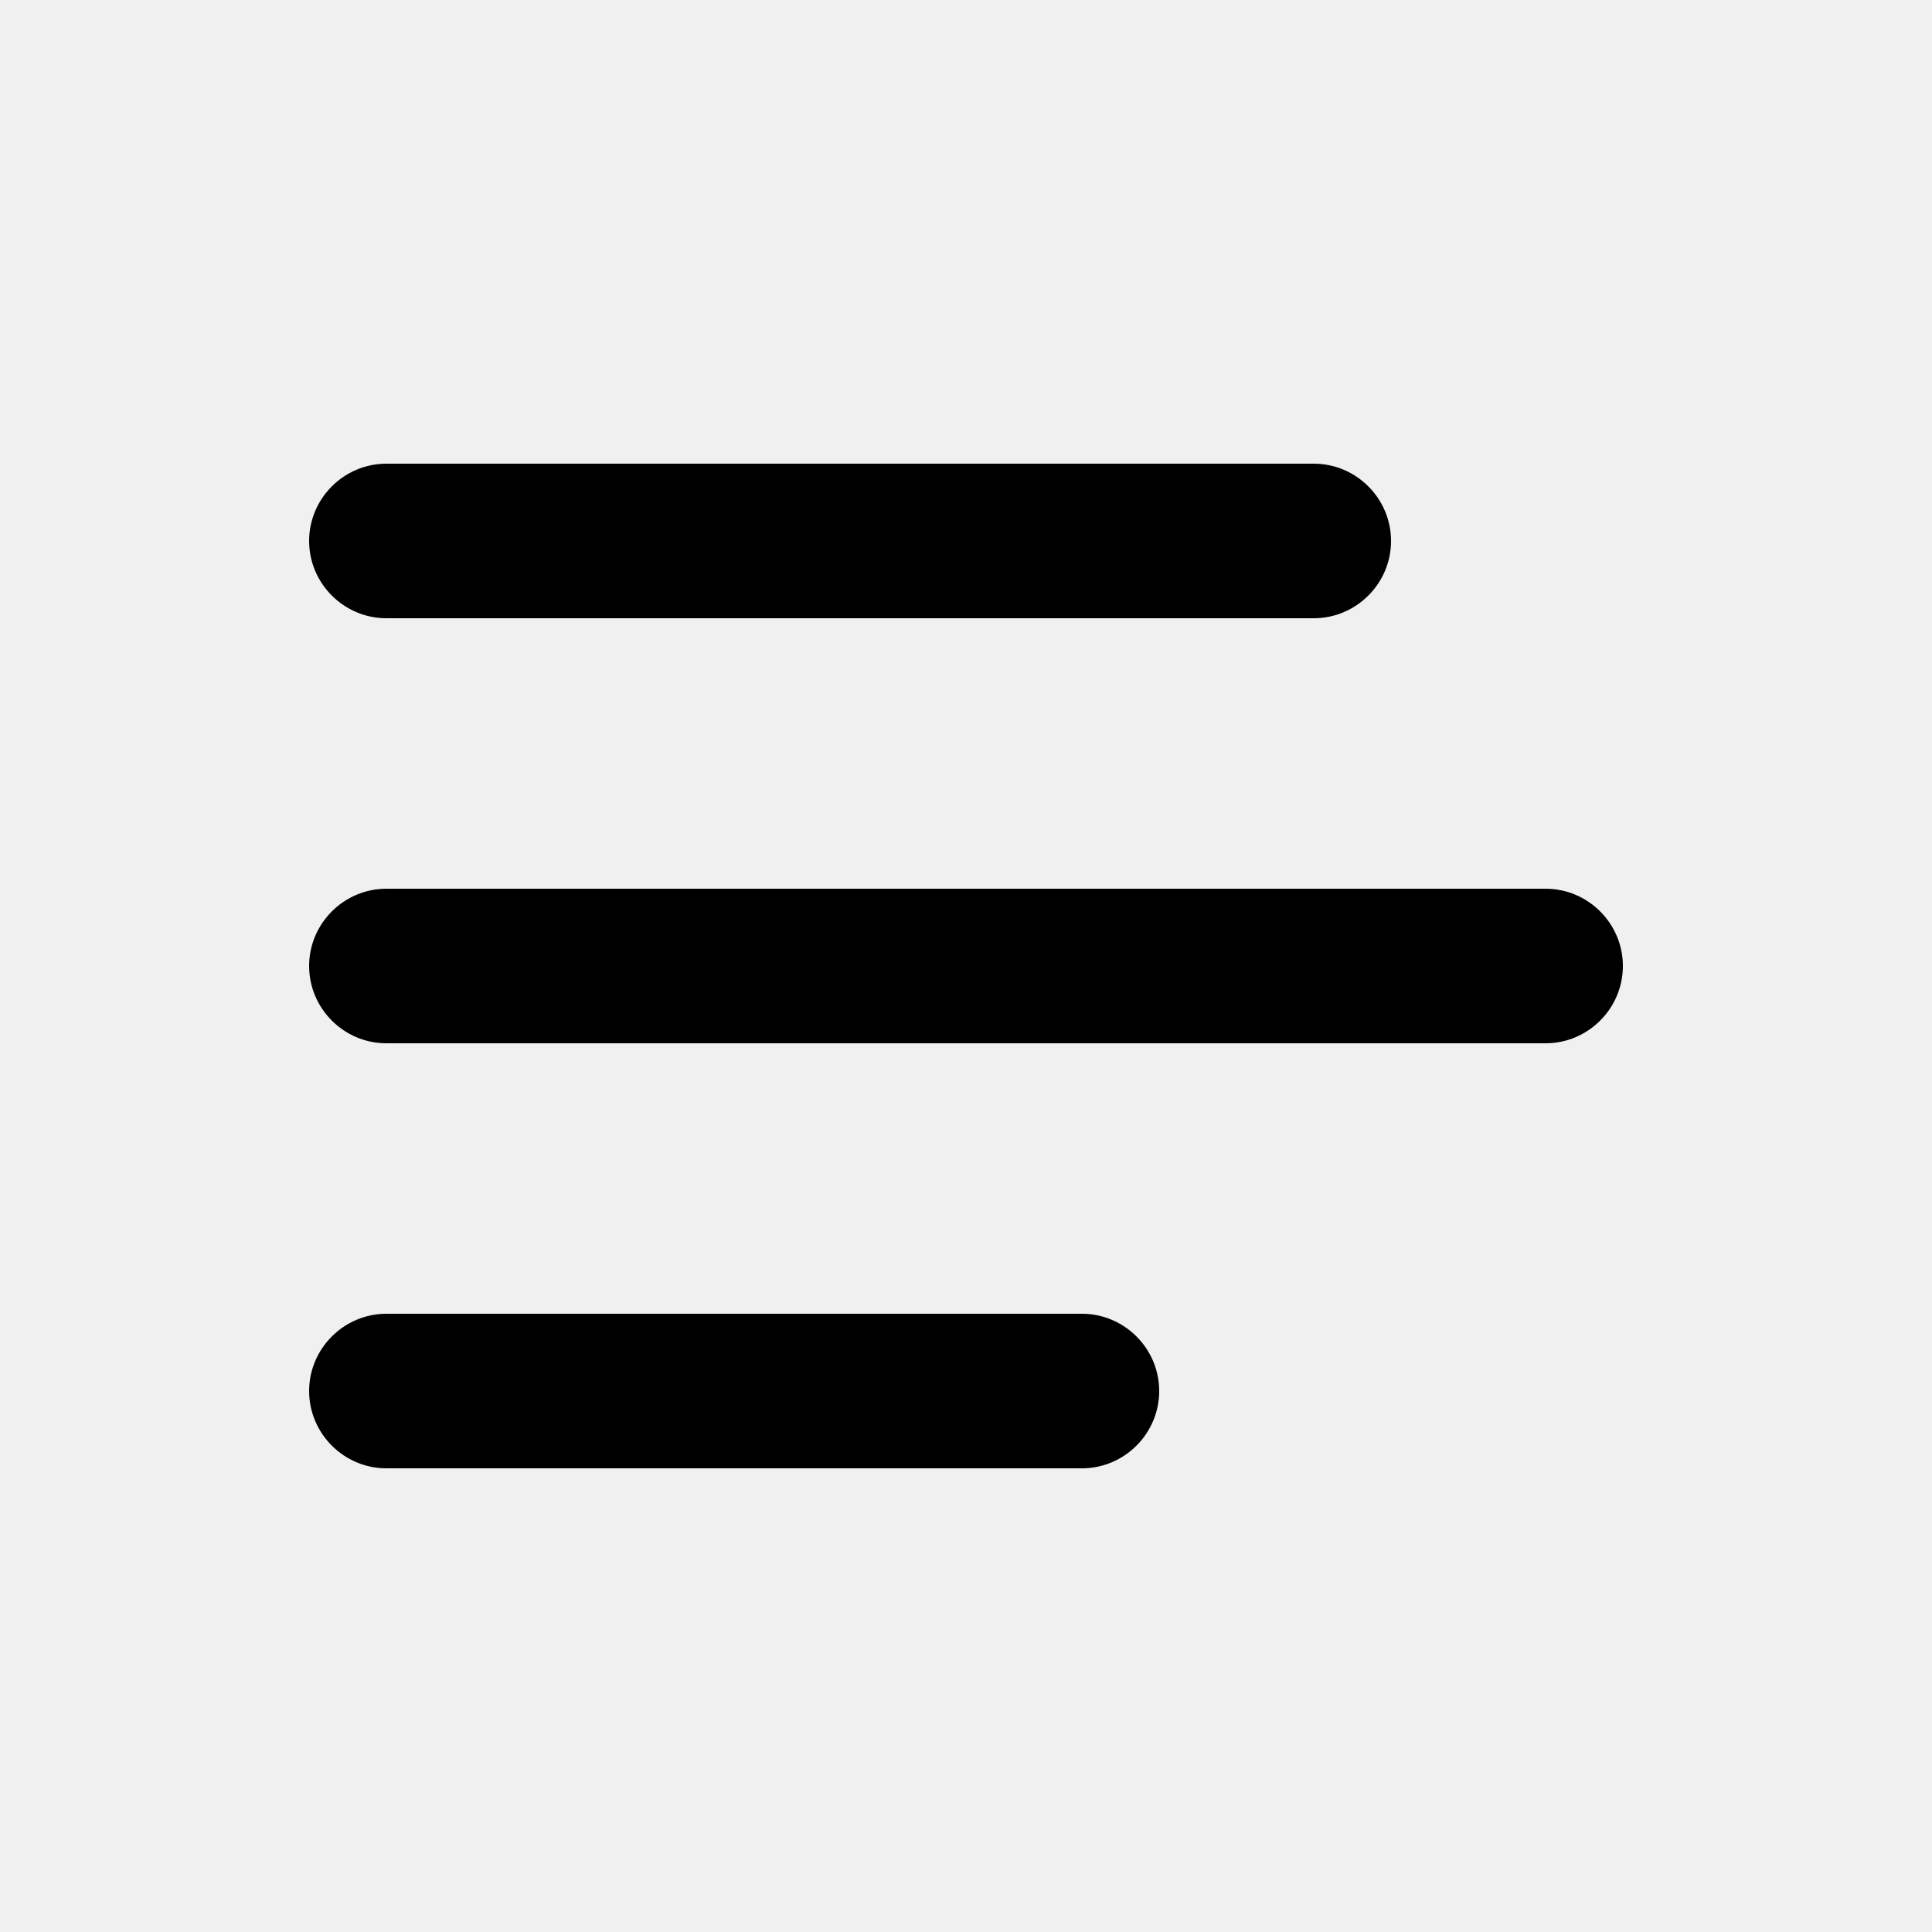
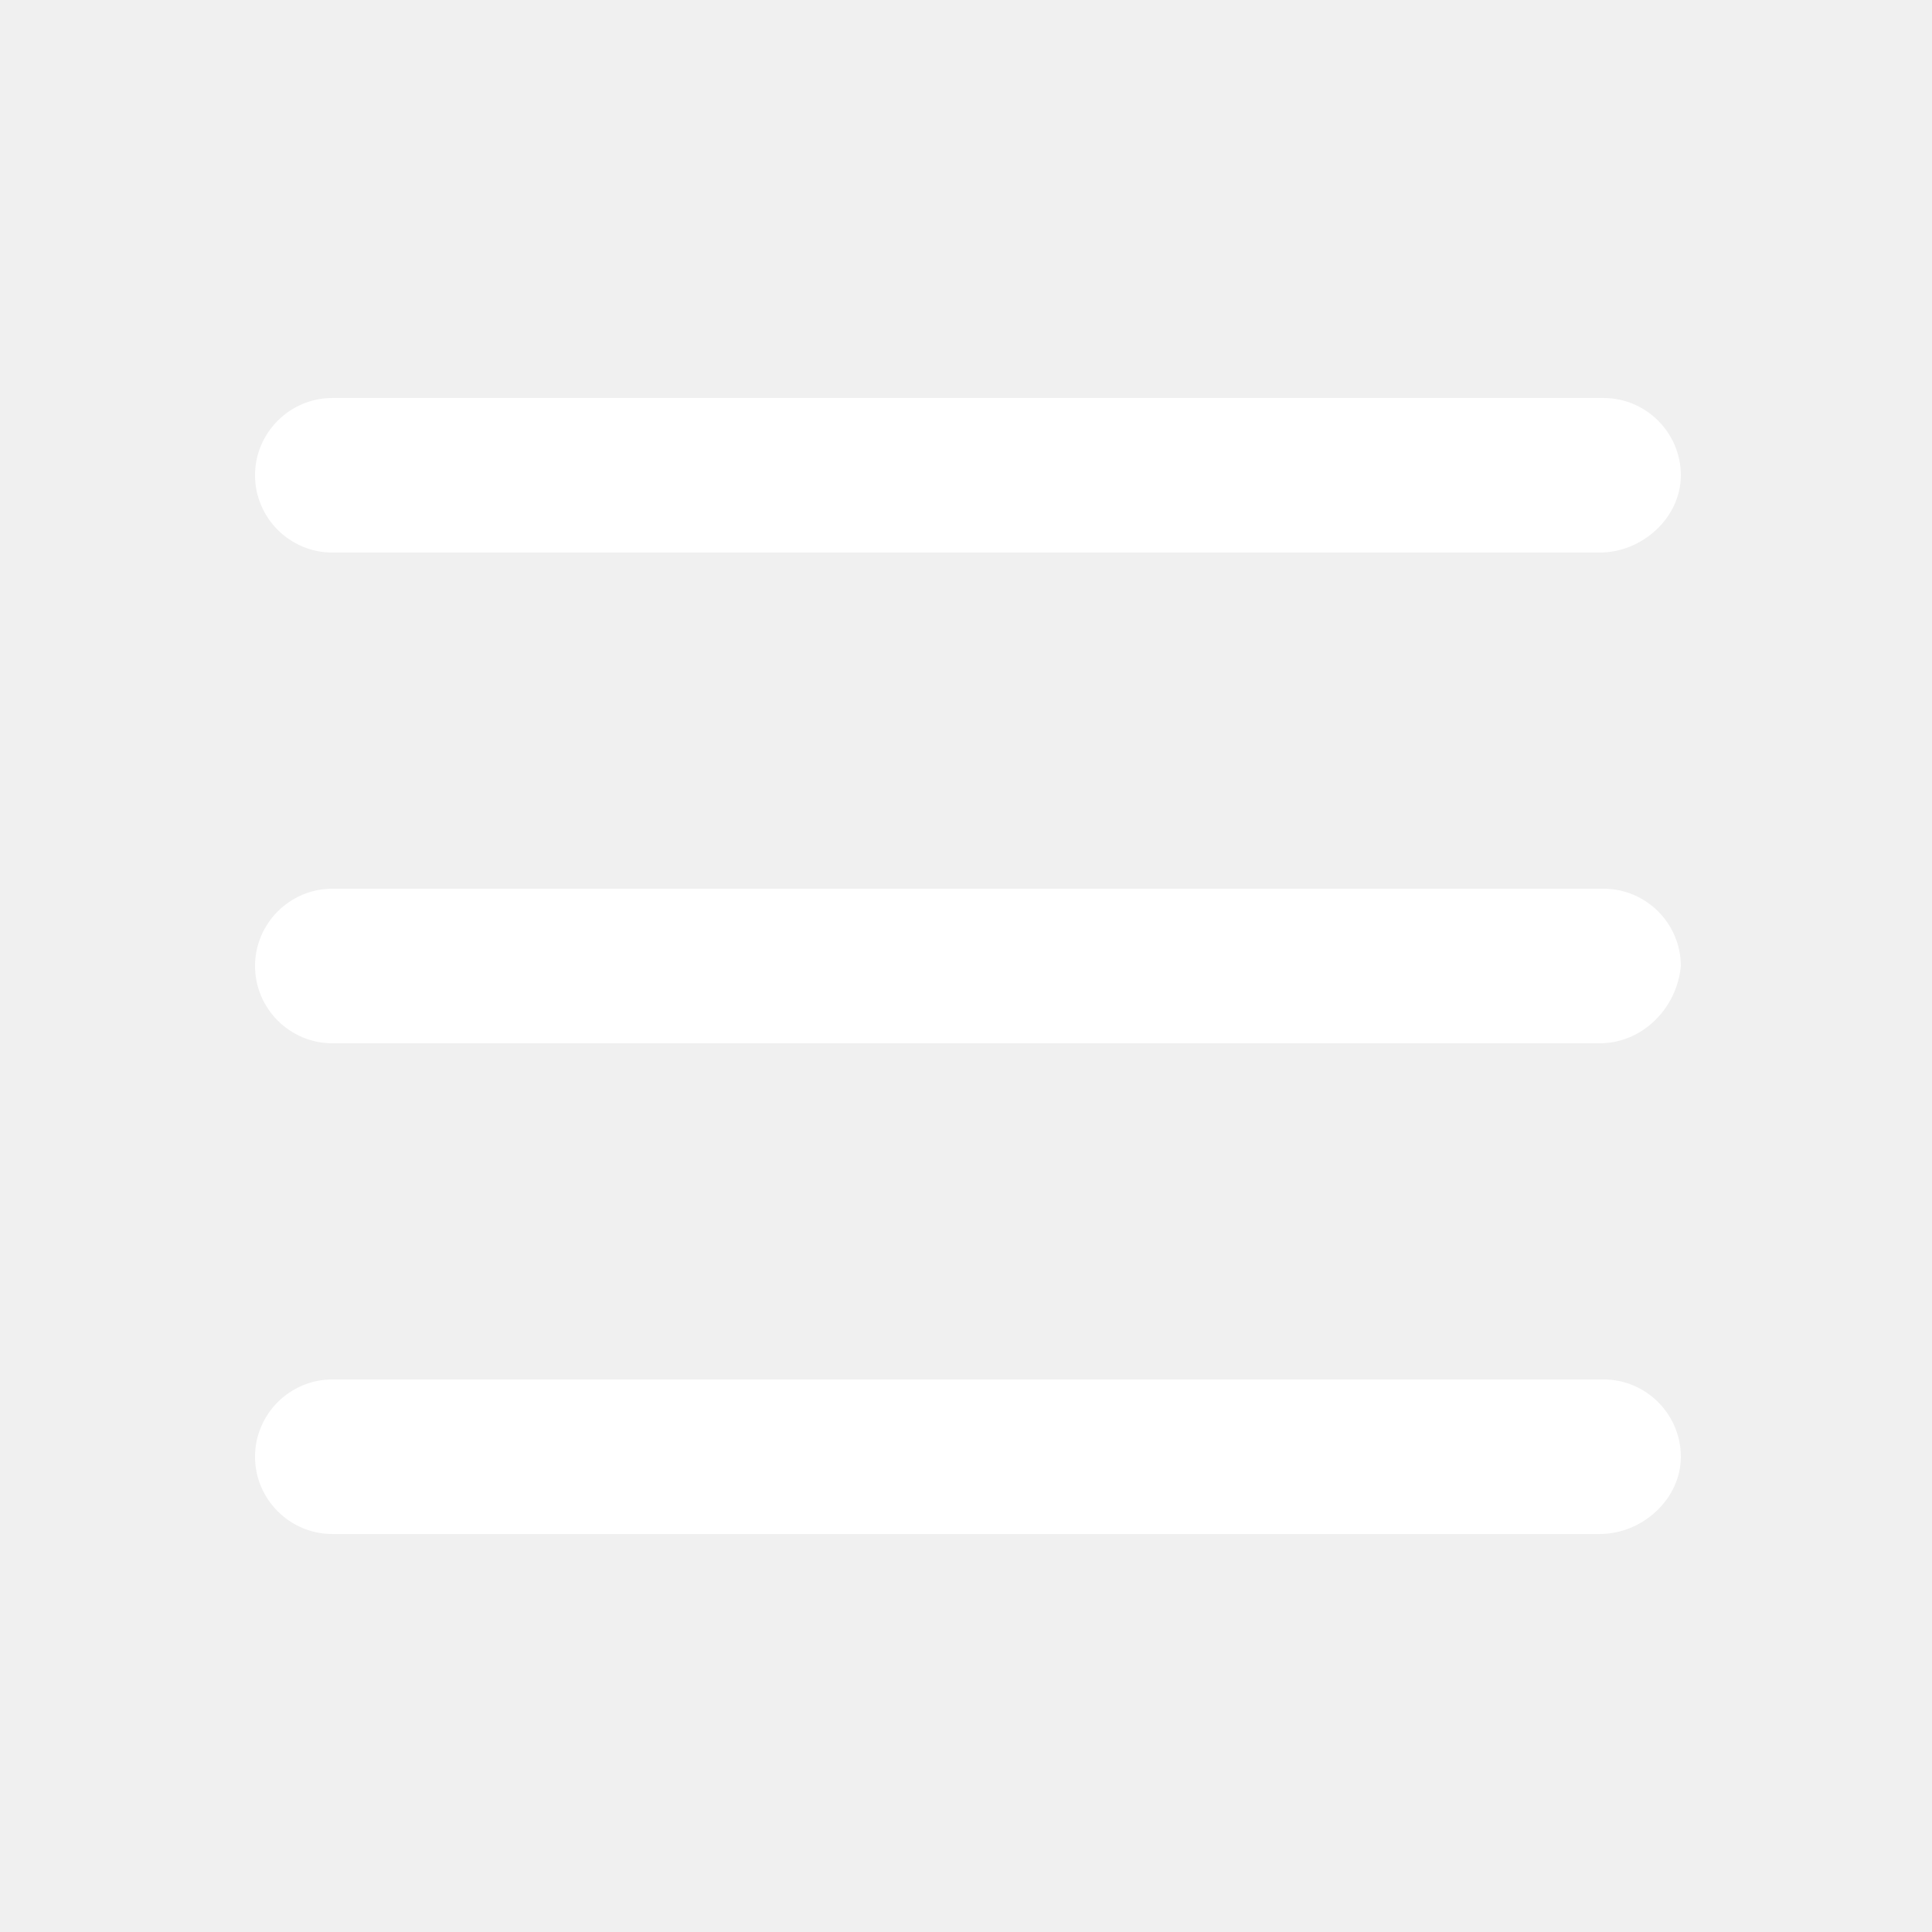
<svg xmlns="http://www.w3.org/2000/svg" version="1.1" id="Layer_1" x="0px" y="0px" viewBox="0 0 50 50" style="enable-background:new 0 0 50 50;" xml:space="preserve">
+   <style type="text/css">
+ 	.st0{fill:#FFFFFF;}
+ </style>
  <g>
-     <path d="M34,16H10c-1.1,0-2-0.9-2-2v0c0-1.1,0.9-2,2-2h24c1.1,0,2,0.9,2,2v0C36,15.1,35.1,16,34,16z" />
-     <path d="M40,27H10c-1.1,0-2-0.9-2-2v0c0-1.1,0.9-2,2-2h30c1.1,0,2,0.9,2,2v0C42,26.1,41.1,27,40,27z" />
-     <path d="M28,38H10c-1.1,0-2-0.9-2-2v0c0-1.1,0.9-2,2-2h18c1.1,0,2,0.9,2,2v0C30,37.1,29.1,38,28,38z" />
+     <path class="st0" d="M41.4,14.3H8.6c-1.1,0-2-0.9-2-2s0.9-2,2-2h32.9c1.1,0,2,0.9,2,2S42.5,14.3,41.4,14.3z" />
+     <path class="st0" d="M41.4,27H8.6c-1.1,0-2-0.9-2-2c0-1.1,0.9-2,2-2h32.9c1.1,0,2,0.9,2,2C43.4,26.1,42.5,27,41.4,27z" />
+     <path class="st0" d="M41.4,39.7H8.6c-1.1,0-2-0.9-2-2s0.9-2,2-2h32.9c1.1,0,2,0.9,2,2S42.5,39.7,41.4,39.7z" />
  </g>
</svg>
